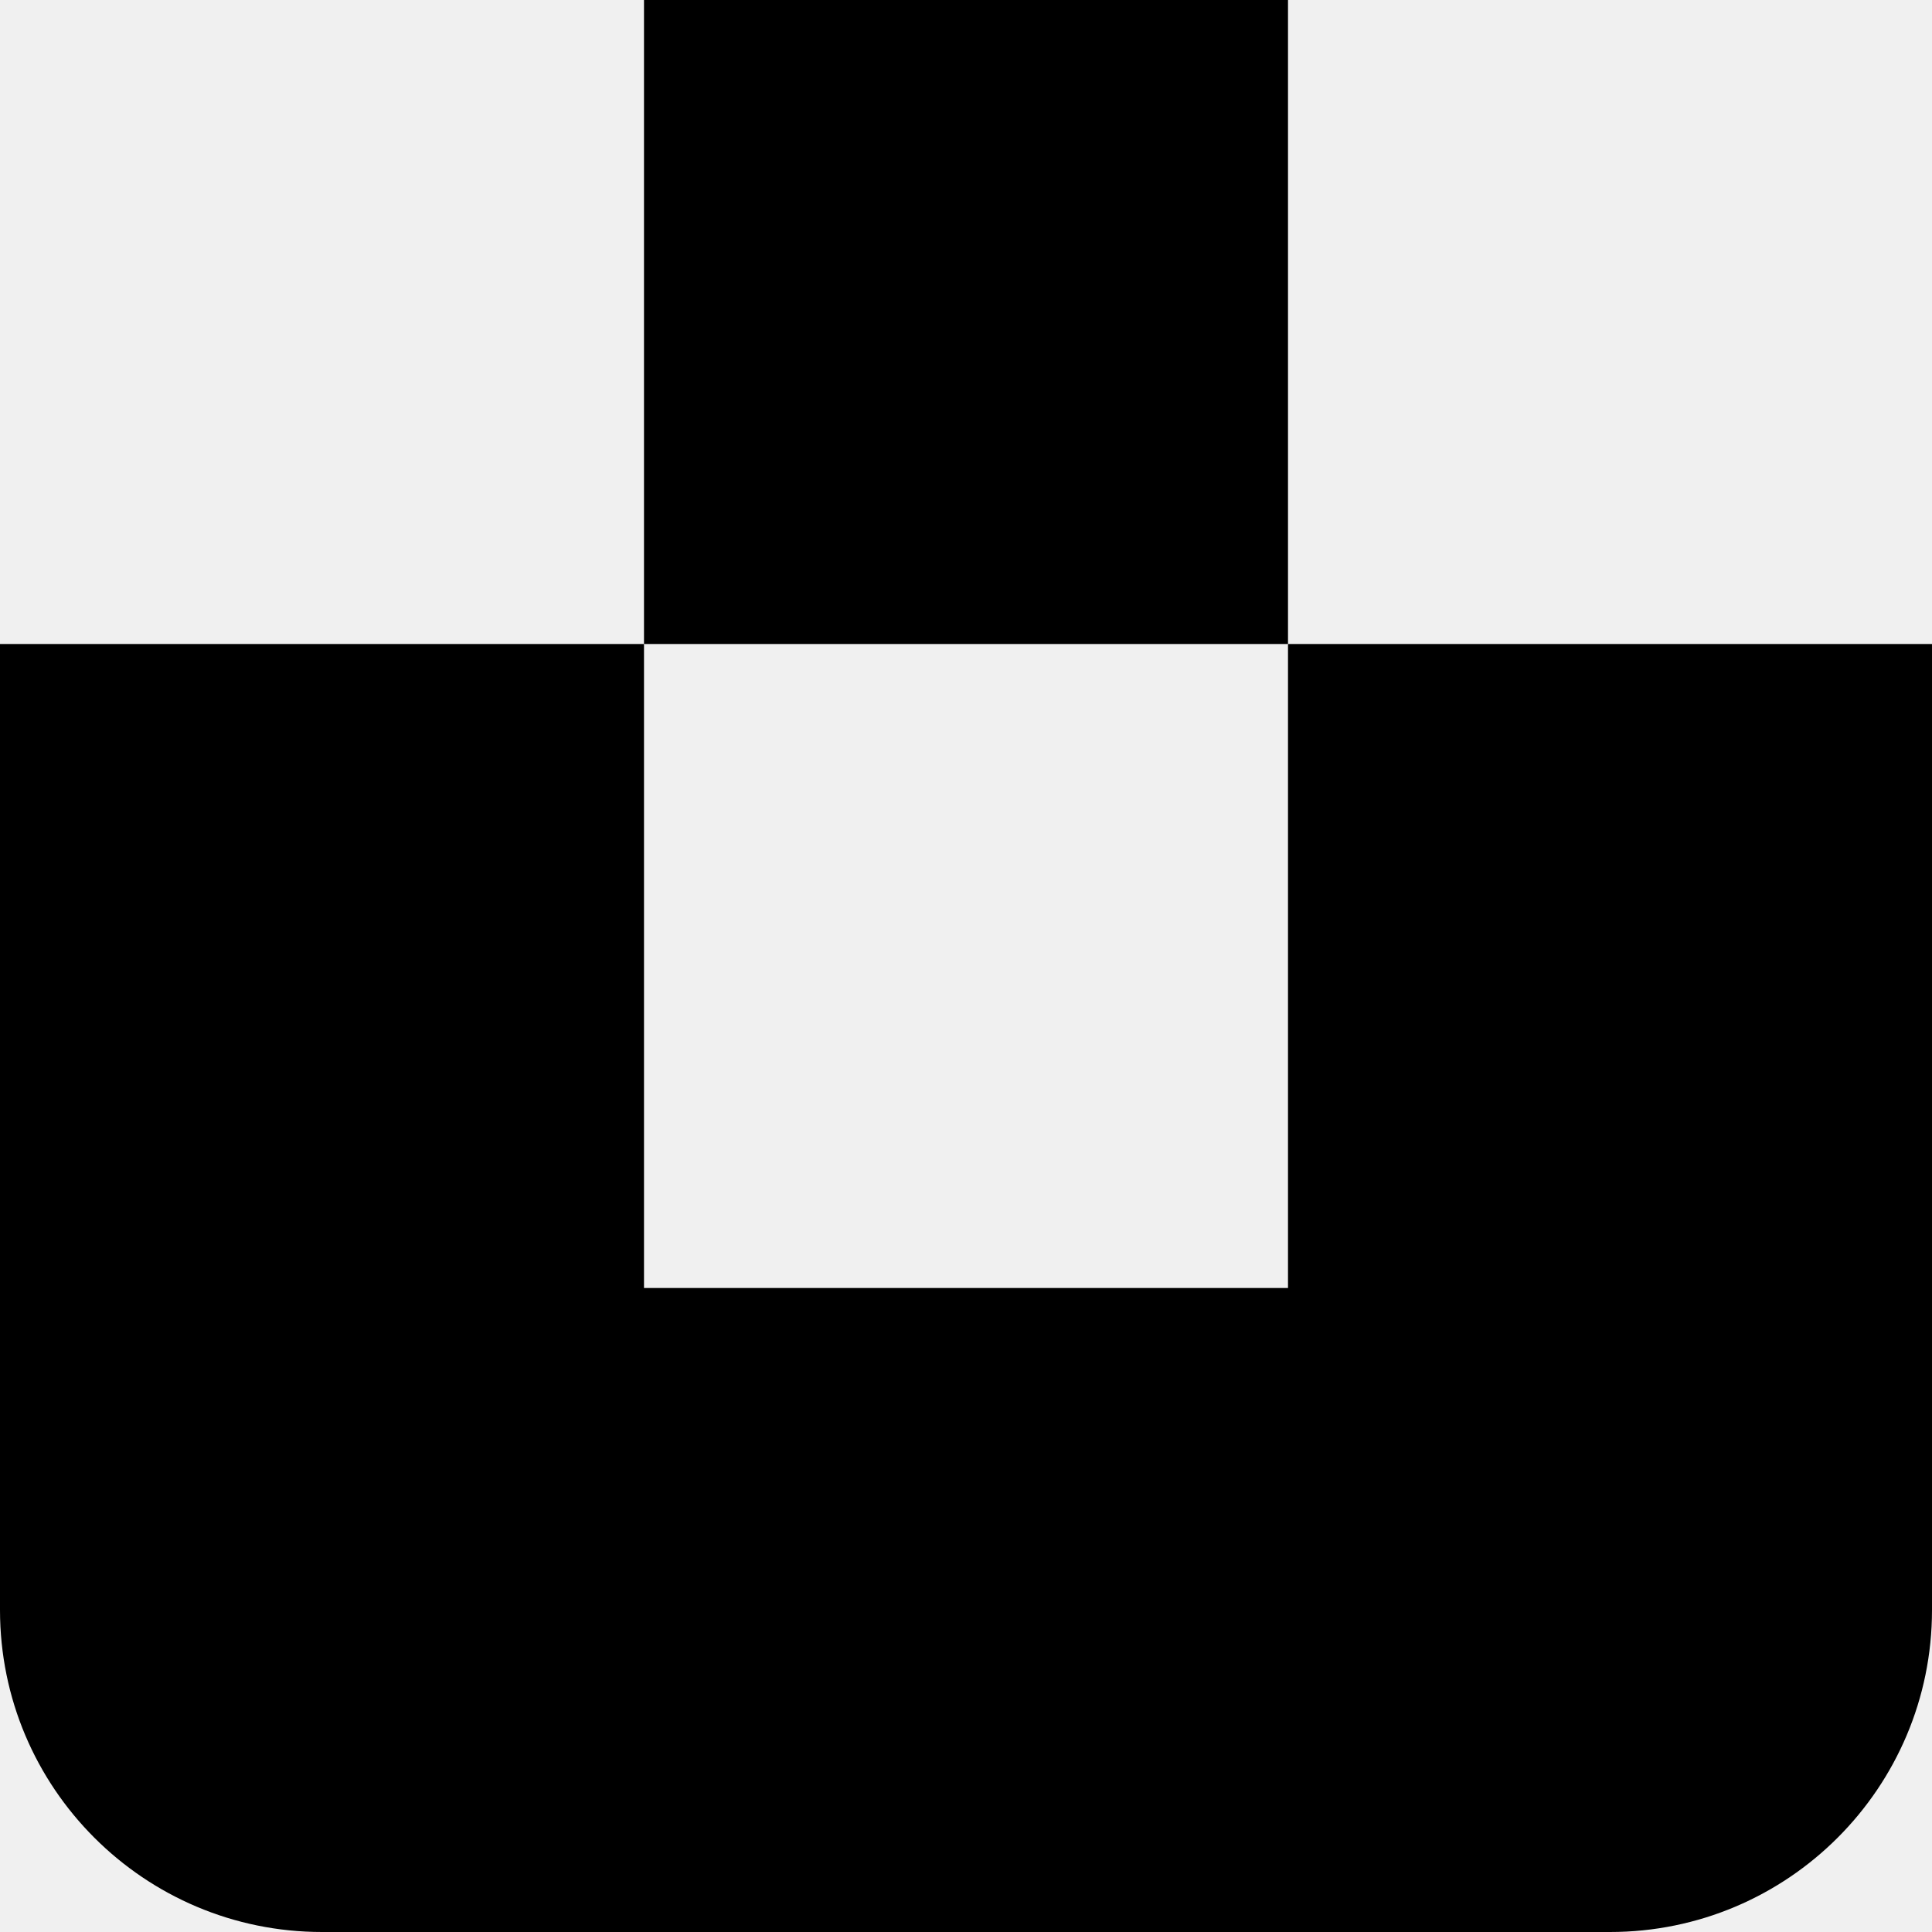
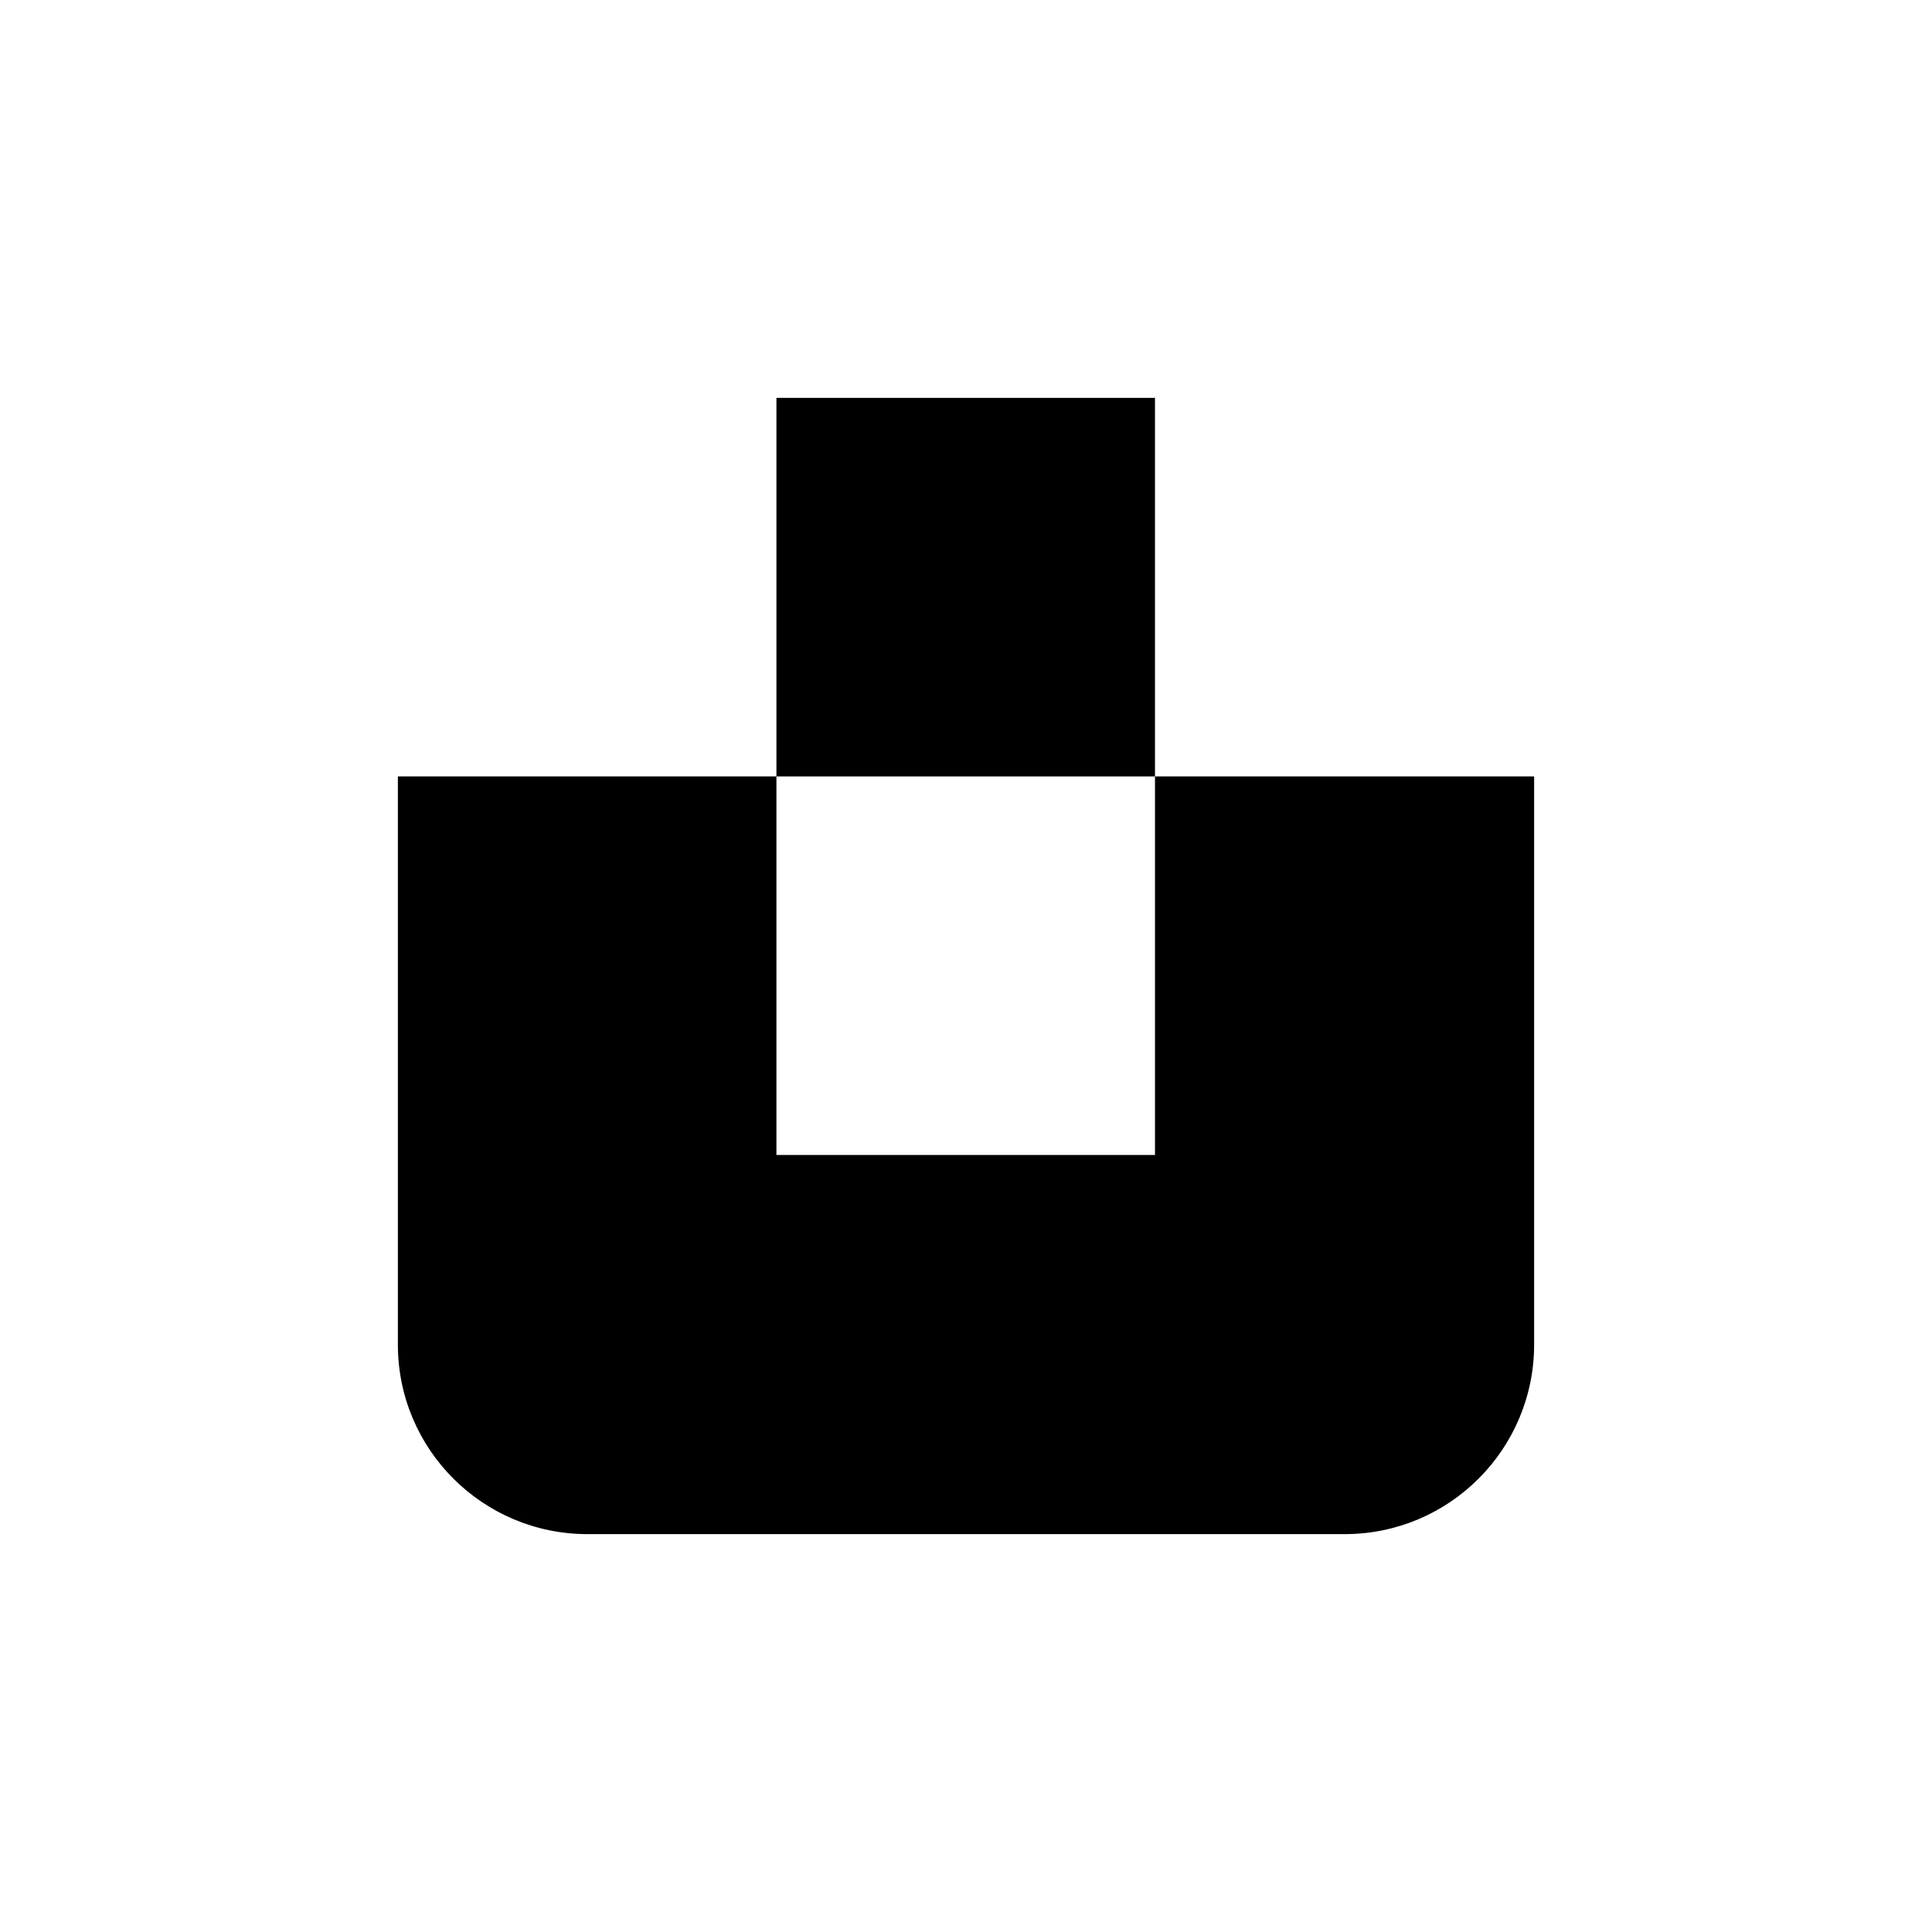
- <svg xmlns="http://www.w3.org/2000/svg" id="Layer_2" data-name="Layer 2" viewBox="0 0 300 300">
+ <svg xmlns="http://www.w3.org/2000/svg" id="Layer_2" data-name="Layer 2" viewBox="0 0 32 32">
+   <defs>
+     <style>
+       .cls-1 {
+         fill: #fff;
+       }
+     </style>
+   </defs>
  <g id="Layer_1-2" data-name="Layer 1">
+     <rect class="cls-1" x="0" width="32" height="32" />
    <g>
-       <rect x="100" width="100" height="100" />
-       <path d="M300,100v150c0,27.61-22.39,50-50,50H50c-27.61,0-50-22.39-50-50V100h100v100h100v-100h100Z" />
+       <rect x="12.86" y="6.59" width="6.27" height="6.27" />
+       <path d="M25.41,12.86v9.41c0,1.73-1.4,3.14-3.14,3.14h-12.54c-1.73,0-3.14-1.4-3.14-3.14v-9.41h6.27v6.27h6.27v-6.27h6.27Z" />
    </g>
  </g>
</svg>
